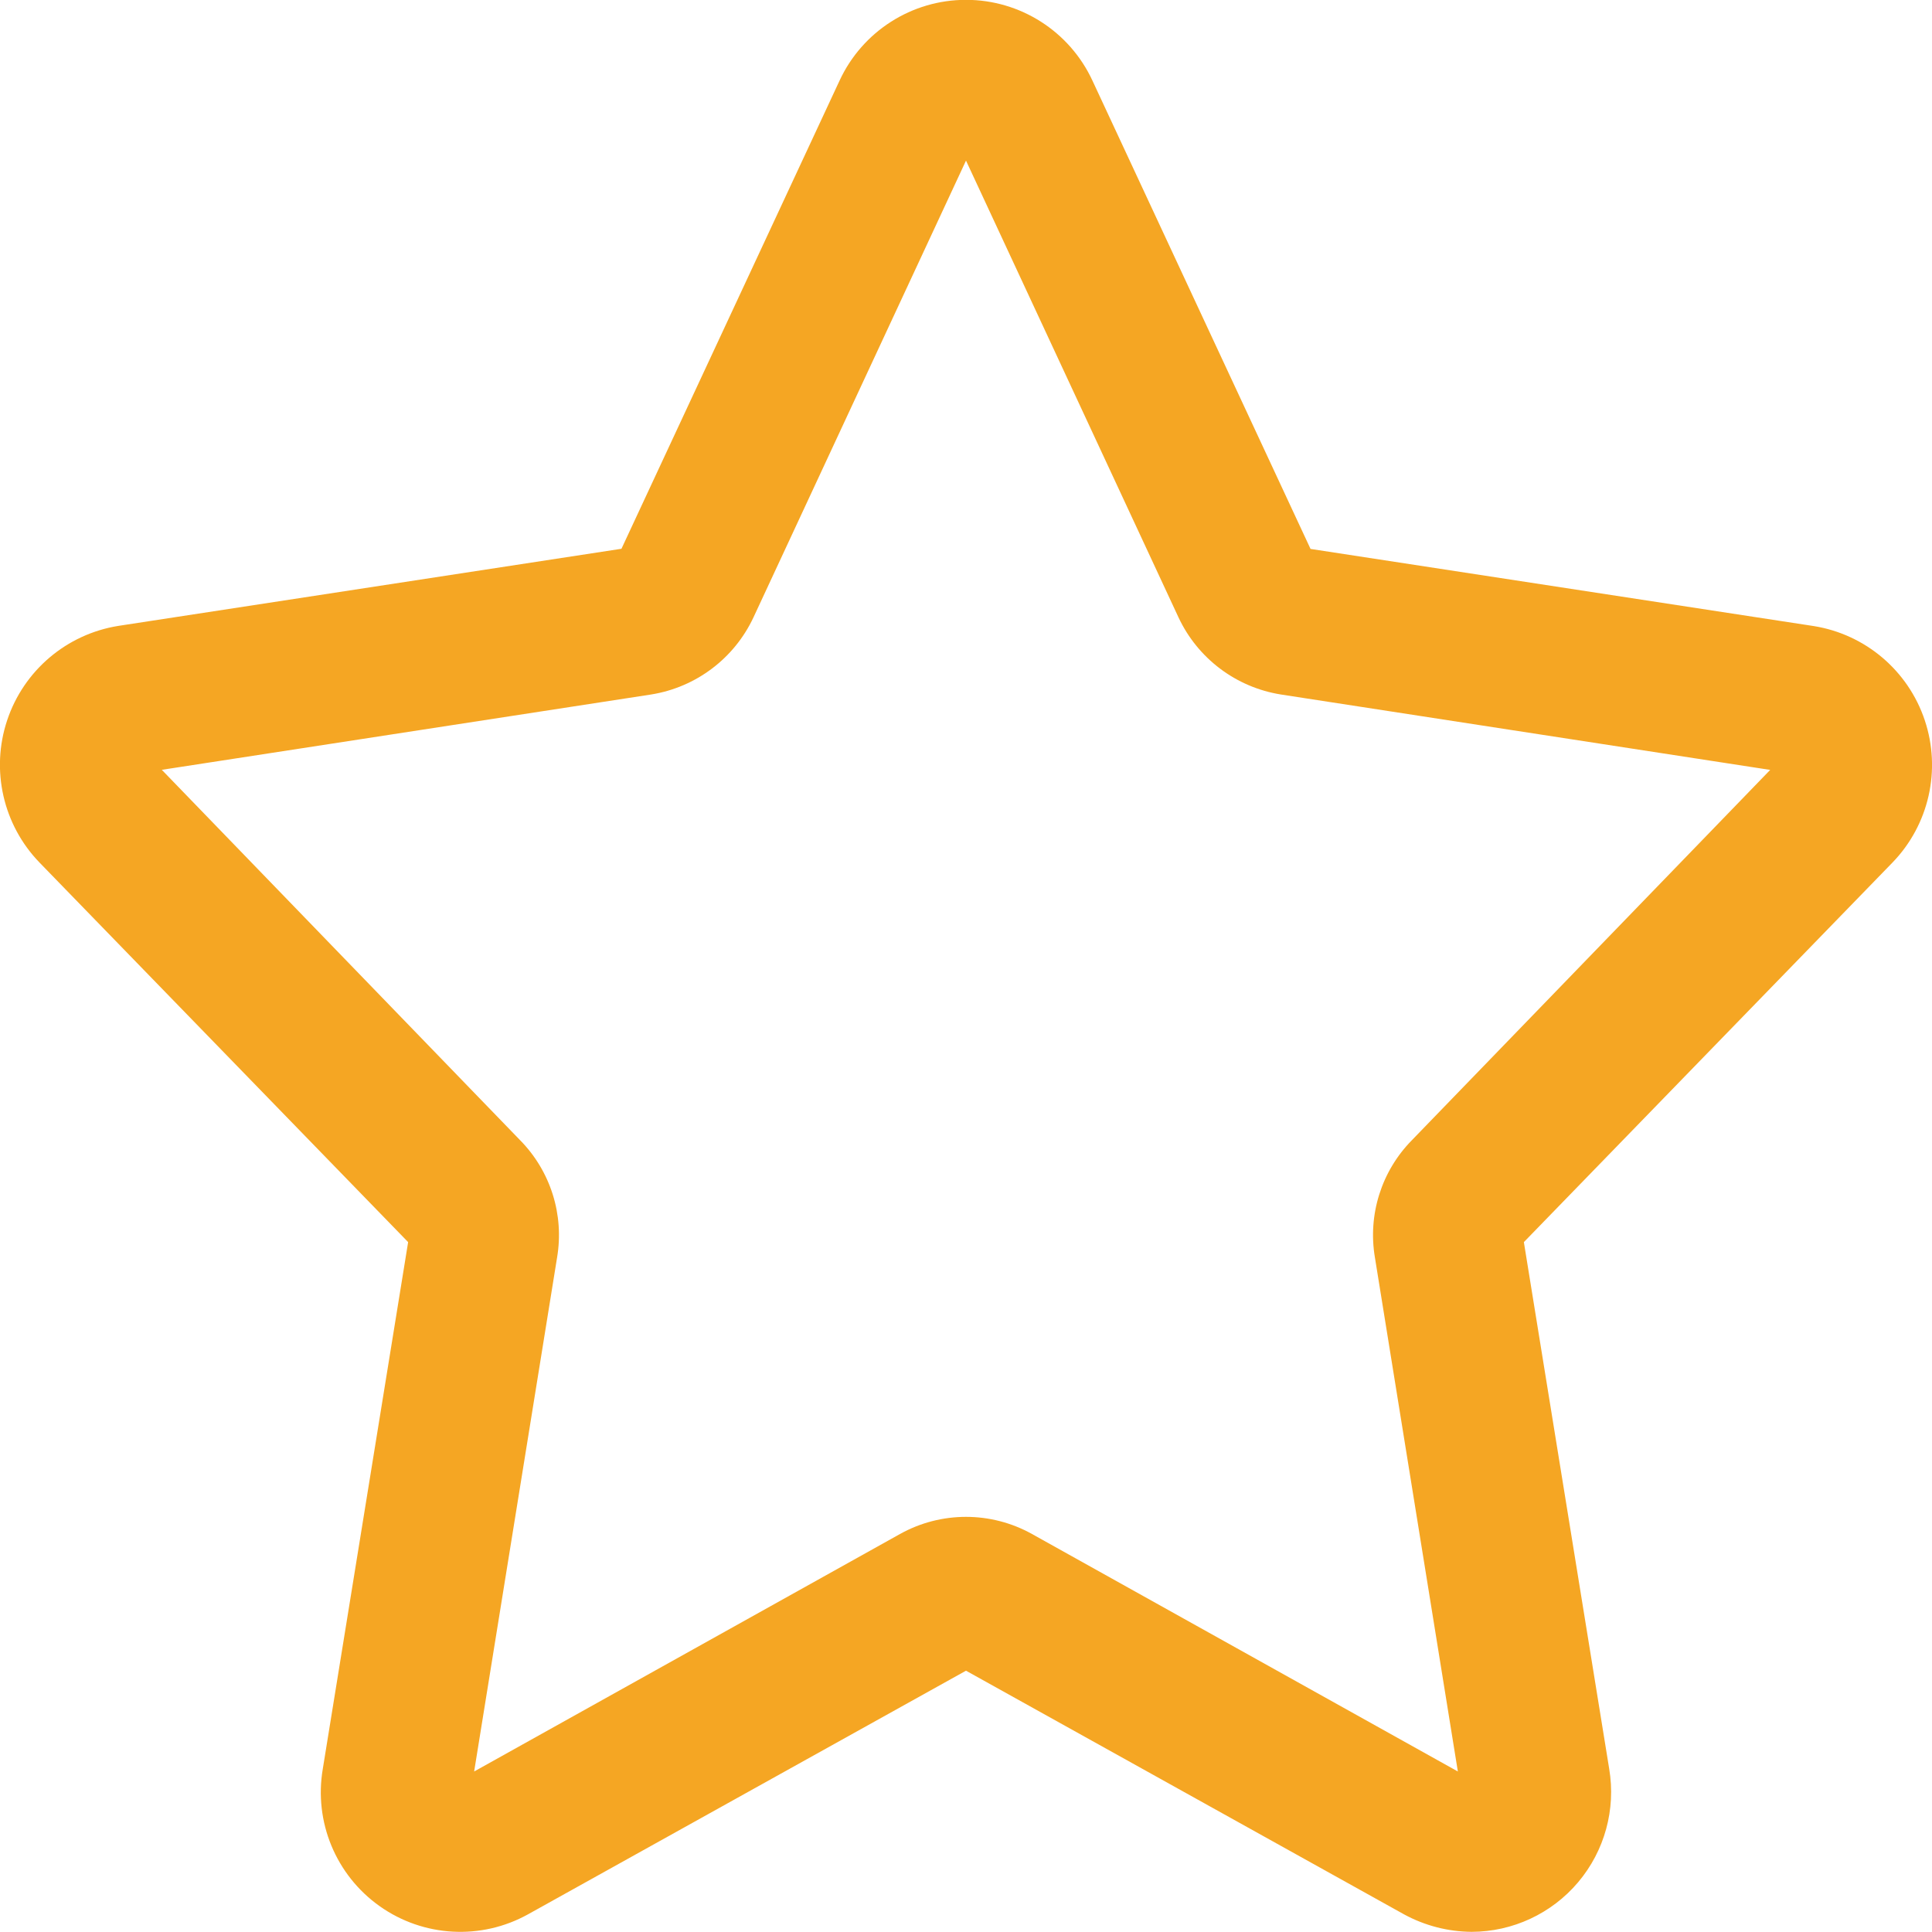
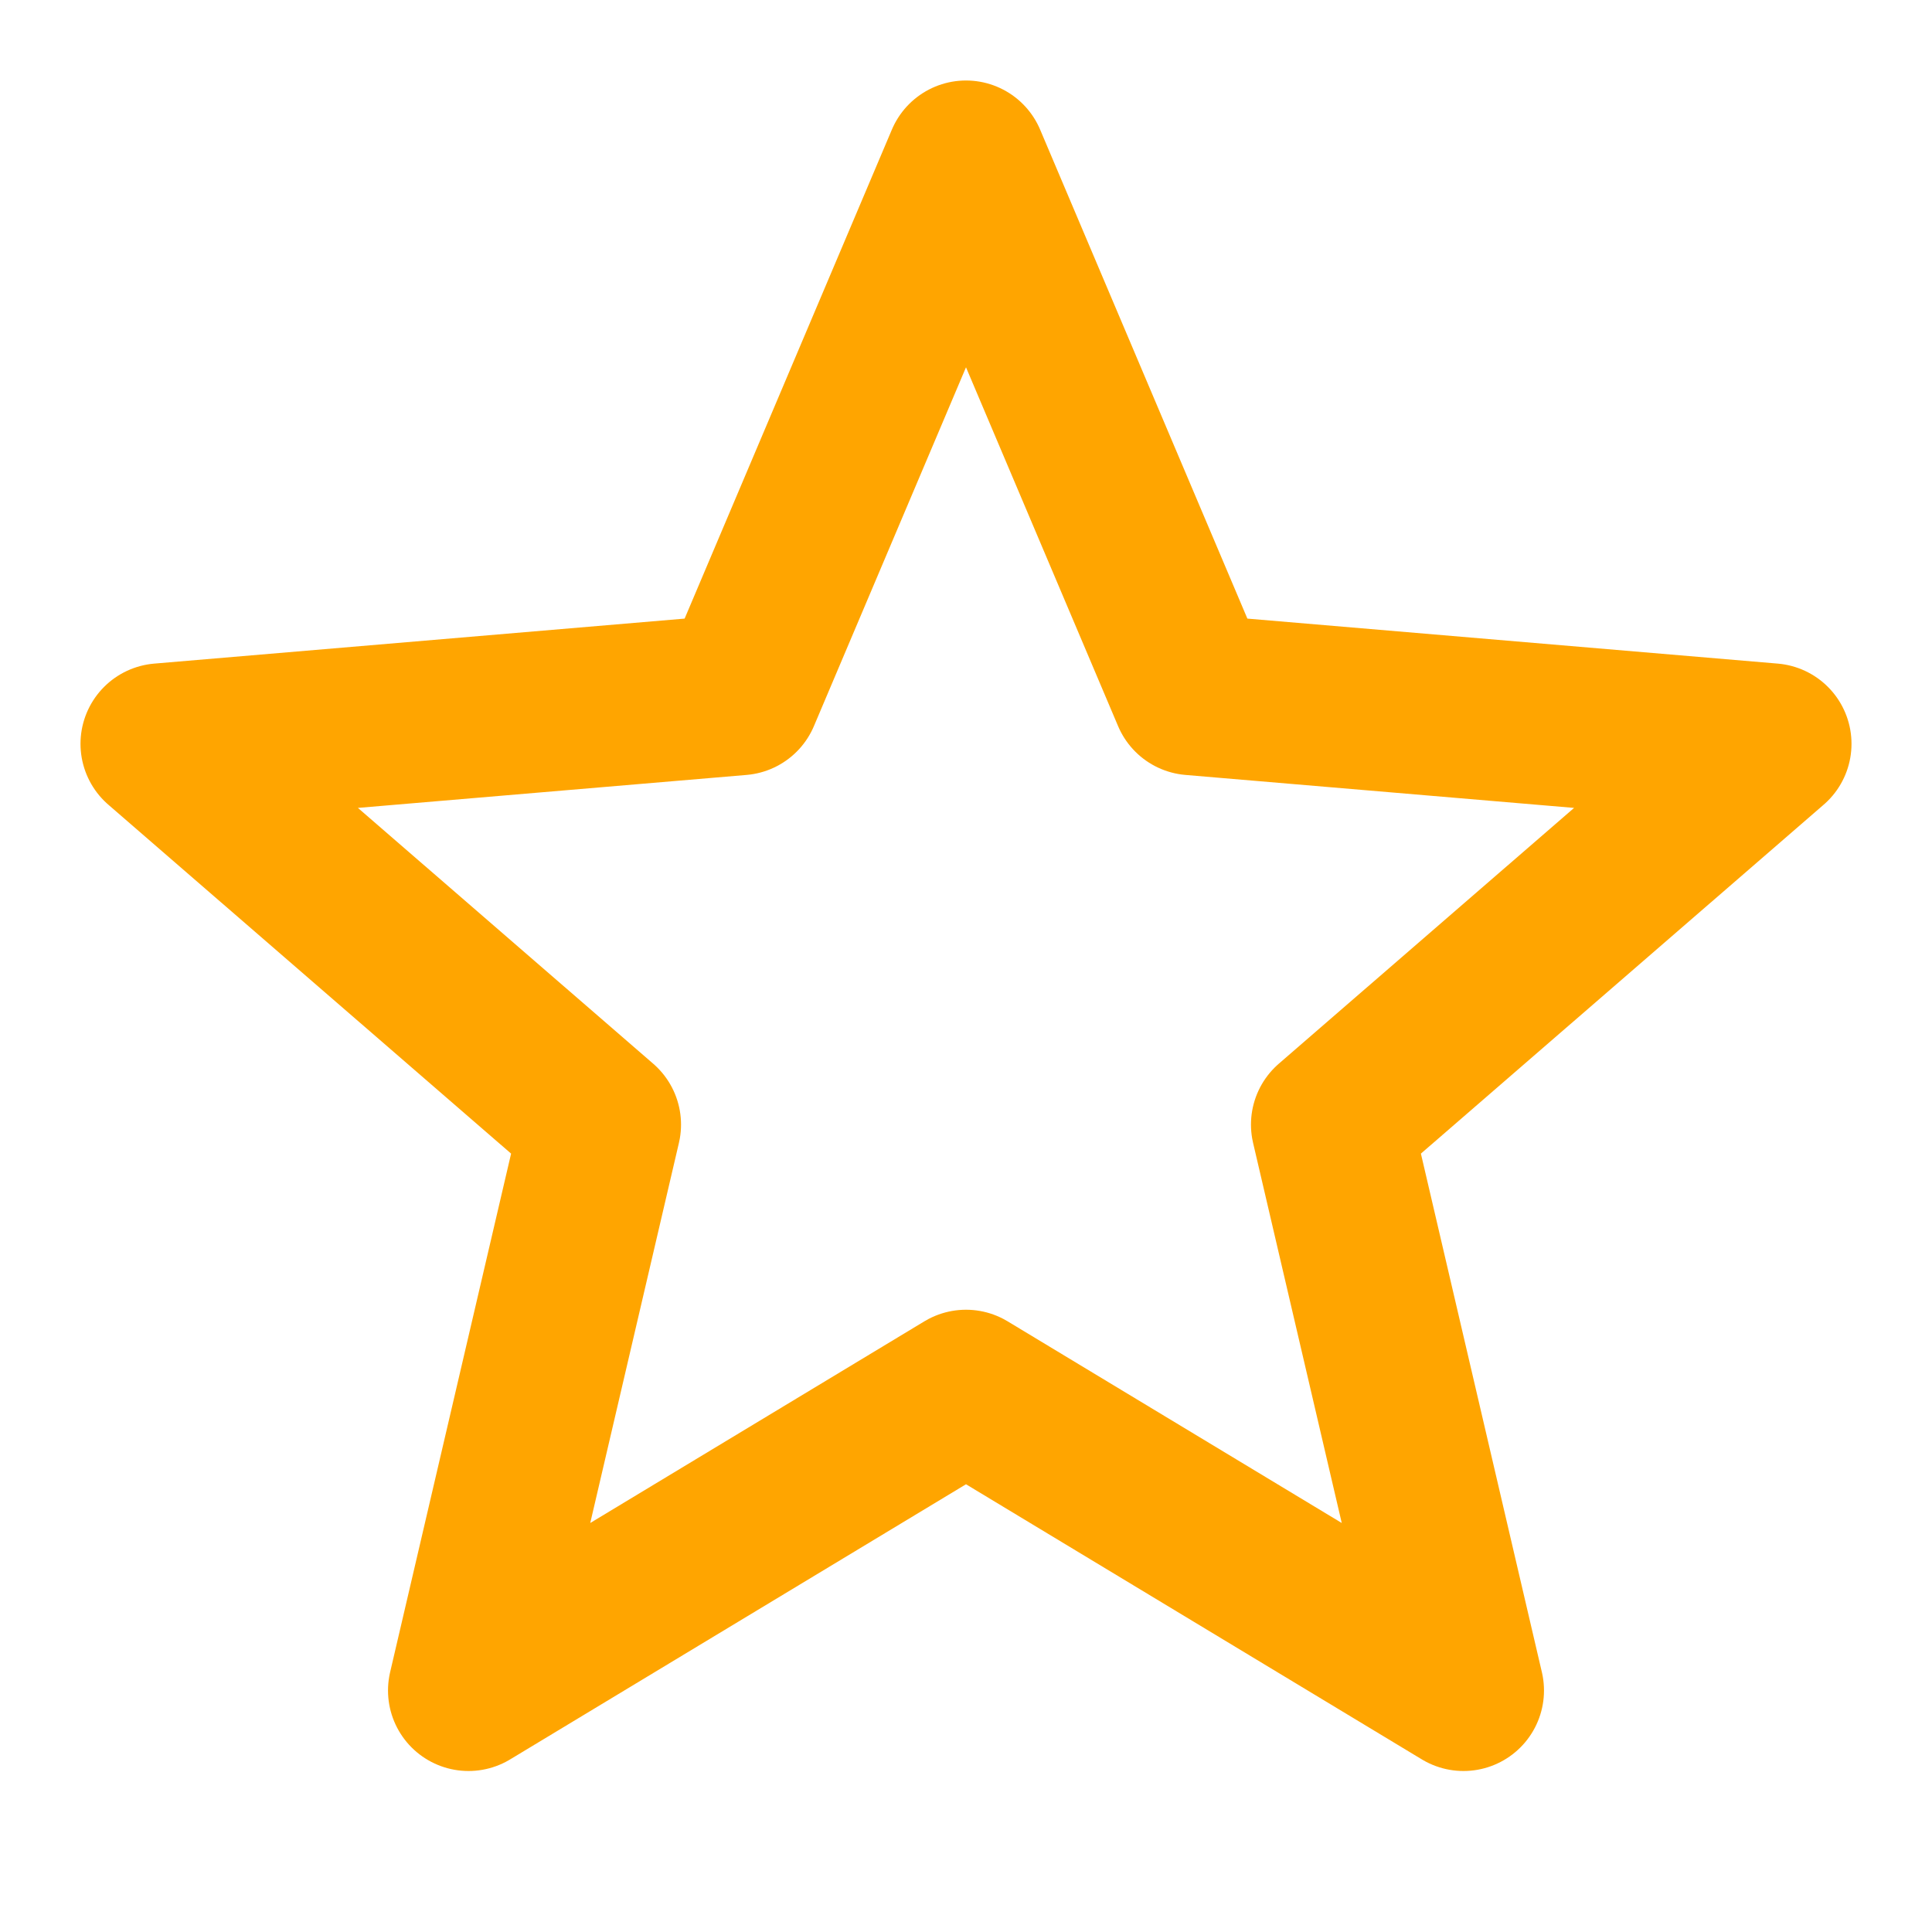
- <svg xmlns="http://www.w3.org/2000/svg" fill="#F5A623" width="800px" height="800px" viewBox="0 0 24 24">
-   <g id="SVGRepo_bgCarrier" stroke-width="0" />
-   <g id="SVGRepo_tracerCarrier" stroke-linecap="round" stroke-linejoin="round" />
-   <g id="SVGRepo_iconCarrier">
-     <defs>
-       <style> .cls-1 { fill-rule: evenodd; } </style>
-     </defs>
-     <path id="star" class="cls-1" d="M1523.91,392.947a1.745,1.745,0,0,0-1.38-1.17l-6.25-.958L1513.57,385a1.731,1.731,0,0,0-3.14,0l-2.71,5.817-6.25.958a1.747,1.747,0,0,0-.98,2.939l4.58,4.716-1.06,6.543a1.733,1.733,0,0,0,2.55,1.807l5.44-3.026,5.44,3.026a1.783,1.783,0,0,0,.84.218,1.737,1.737,0,0,0,1.71-2.025l-1.06-6.543,4.58-4.716A1.745,1.745,0,0,0,1523.91,392.947Zm-6.37,5.216a1.678,1.678,0,0,0-.46,1.46l1.03,6.383-5.29-2.95a1.685,1.685,0,0,0-1.64,0l-5.29,2.95,1.03-6.383a1.678,1.678,0,0,0-.46-1.46l-4.45-4.6,6.08-.936a1.7,1.7,0,0,0,1.27-.958l2.64-5.674,2.64,5.675a1.7,1.7,0,0,0,1.27.957l6.08,0.937Z" transform="translate(-1500 -384)" />
-   </g>
+ <svg xmlns="http://www.w3.org/2000/svg" version="1.1" viewBox="0 0 24 24" width="16" height="16">
+   <path fill="none" stroke="#FFA500" stroke-width="2" stroke-linecap="round" stroke-linejoin="round" d="M12,17.27L18.18,21l-1.64-7.03L22,9.24l-7.19-0.61L12,2L9.19,8.63L2,9.24l5.46,4.73L5.82,21L12,17.27z" />
</svg>
